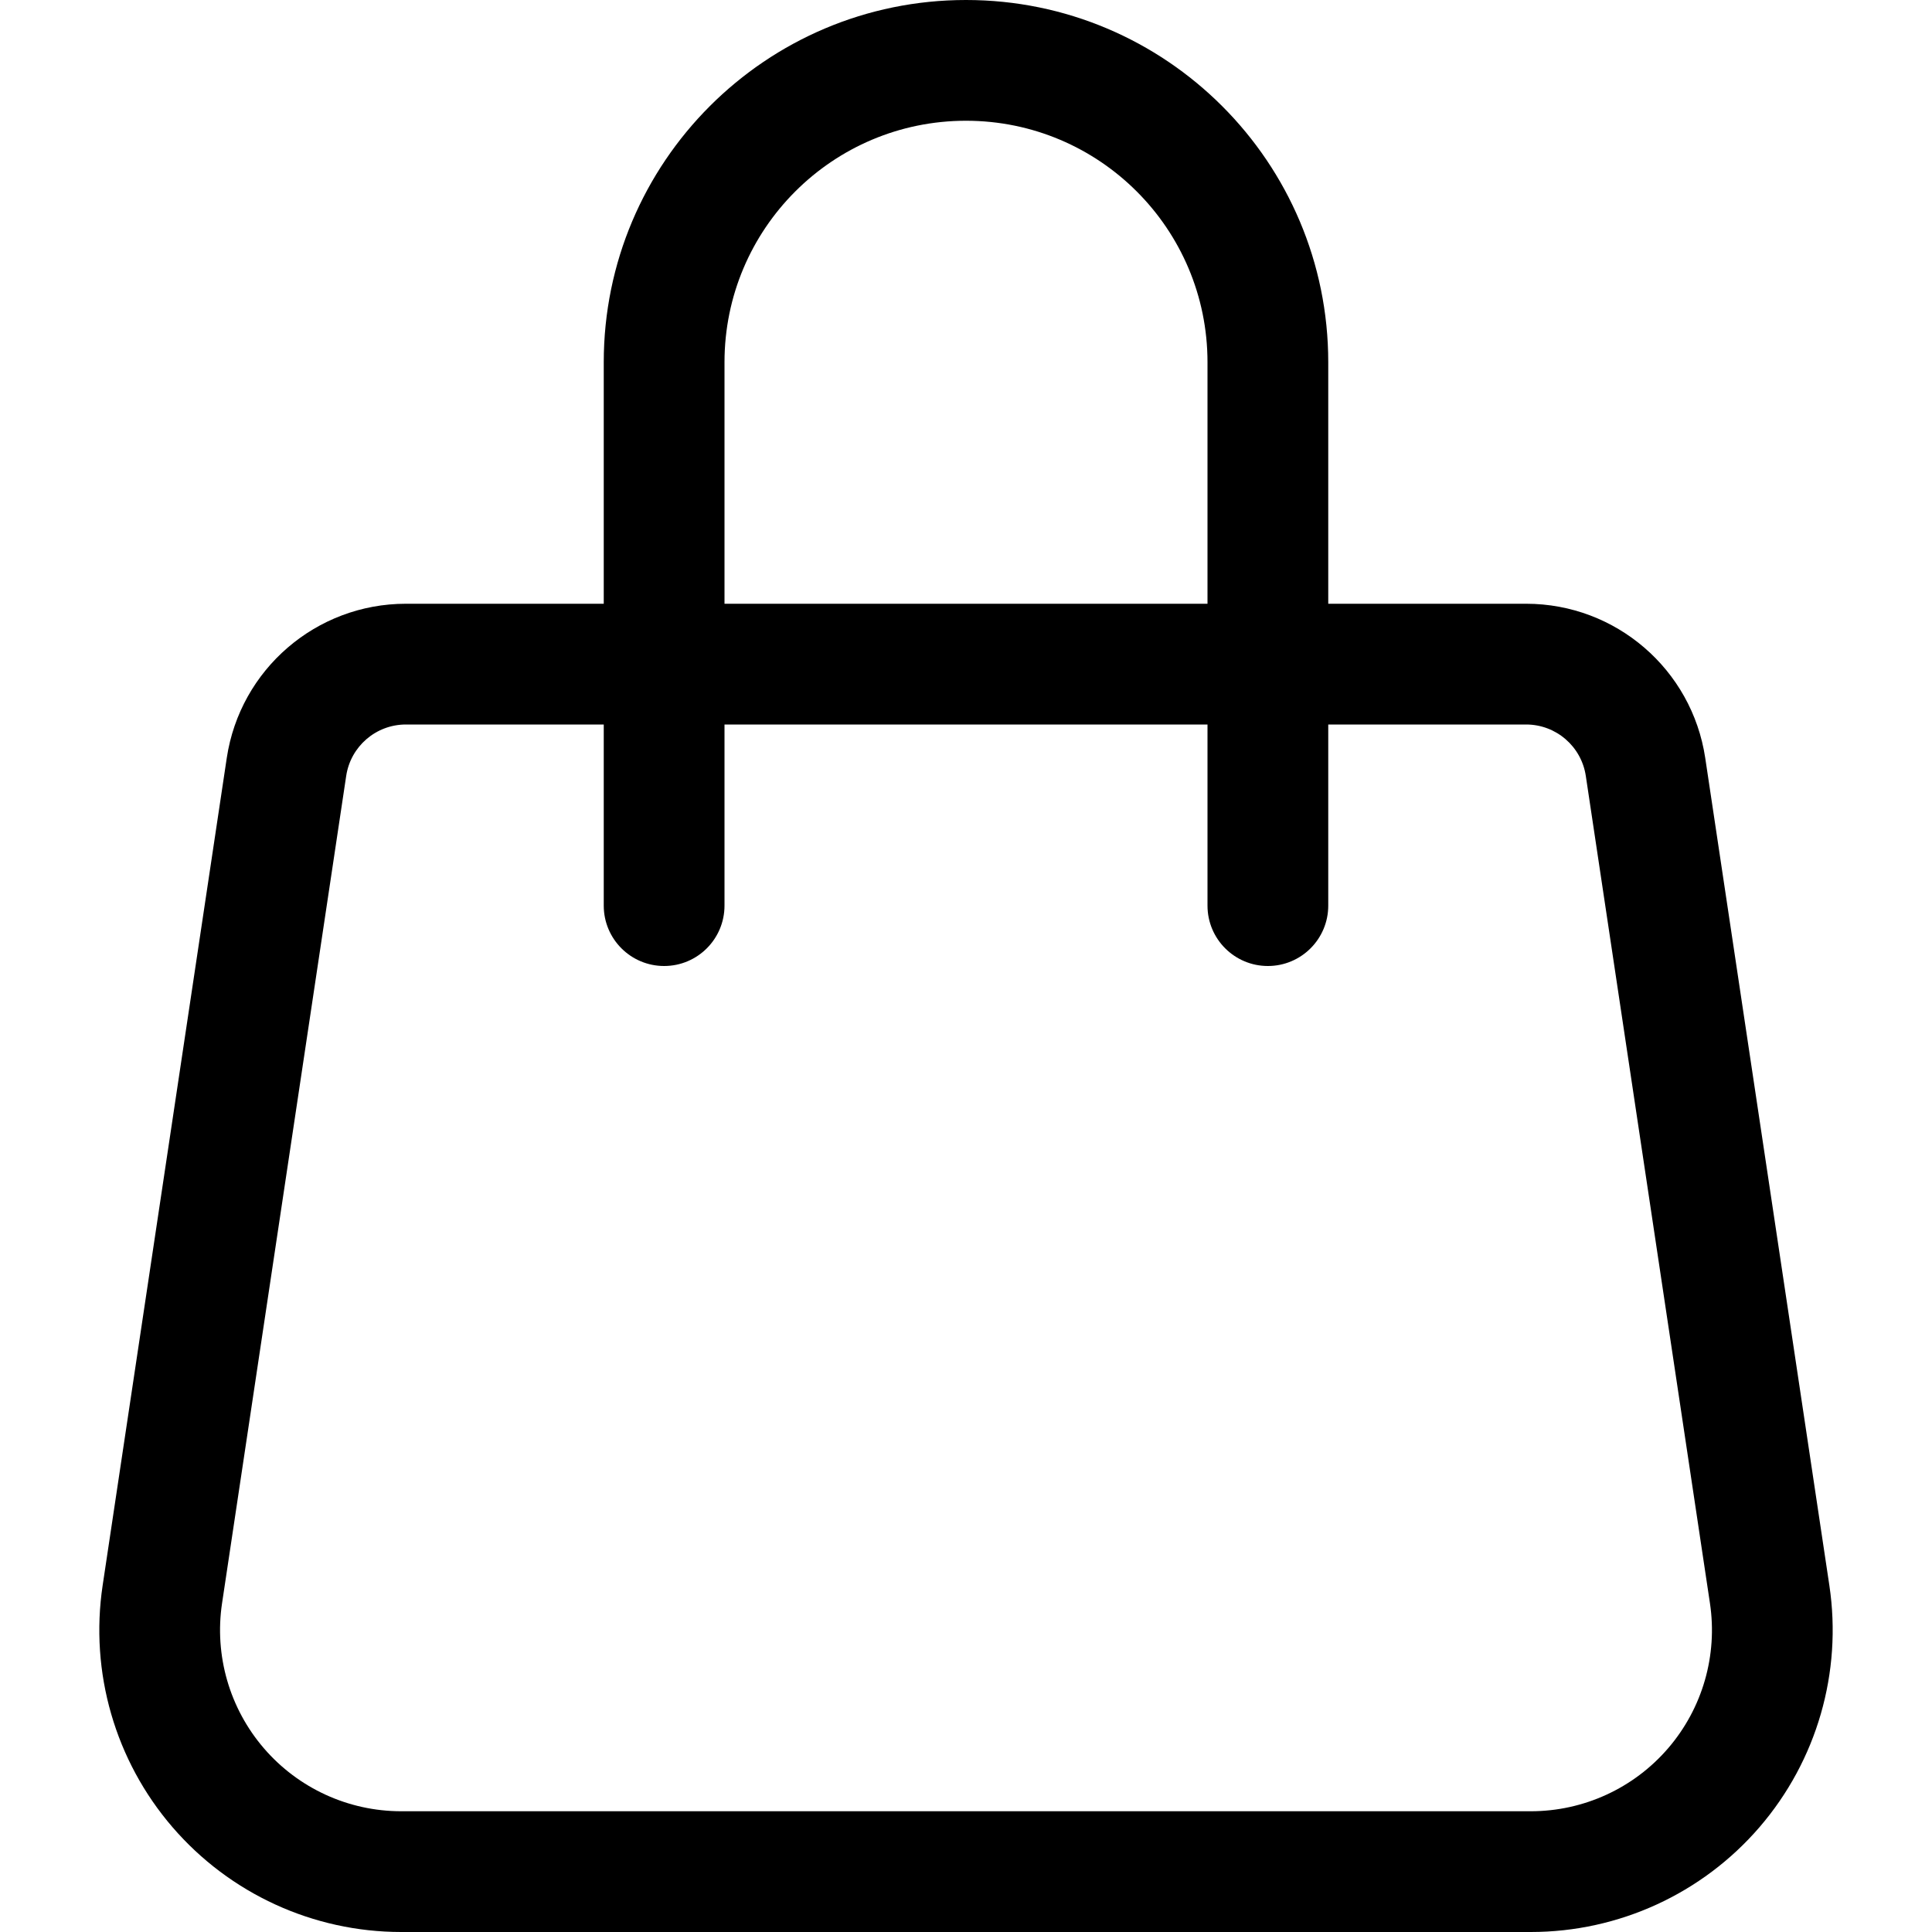
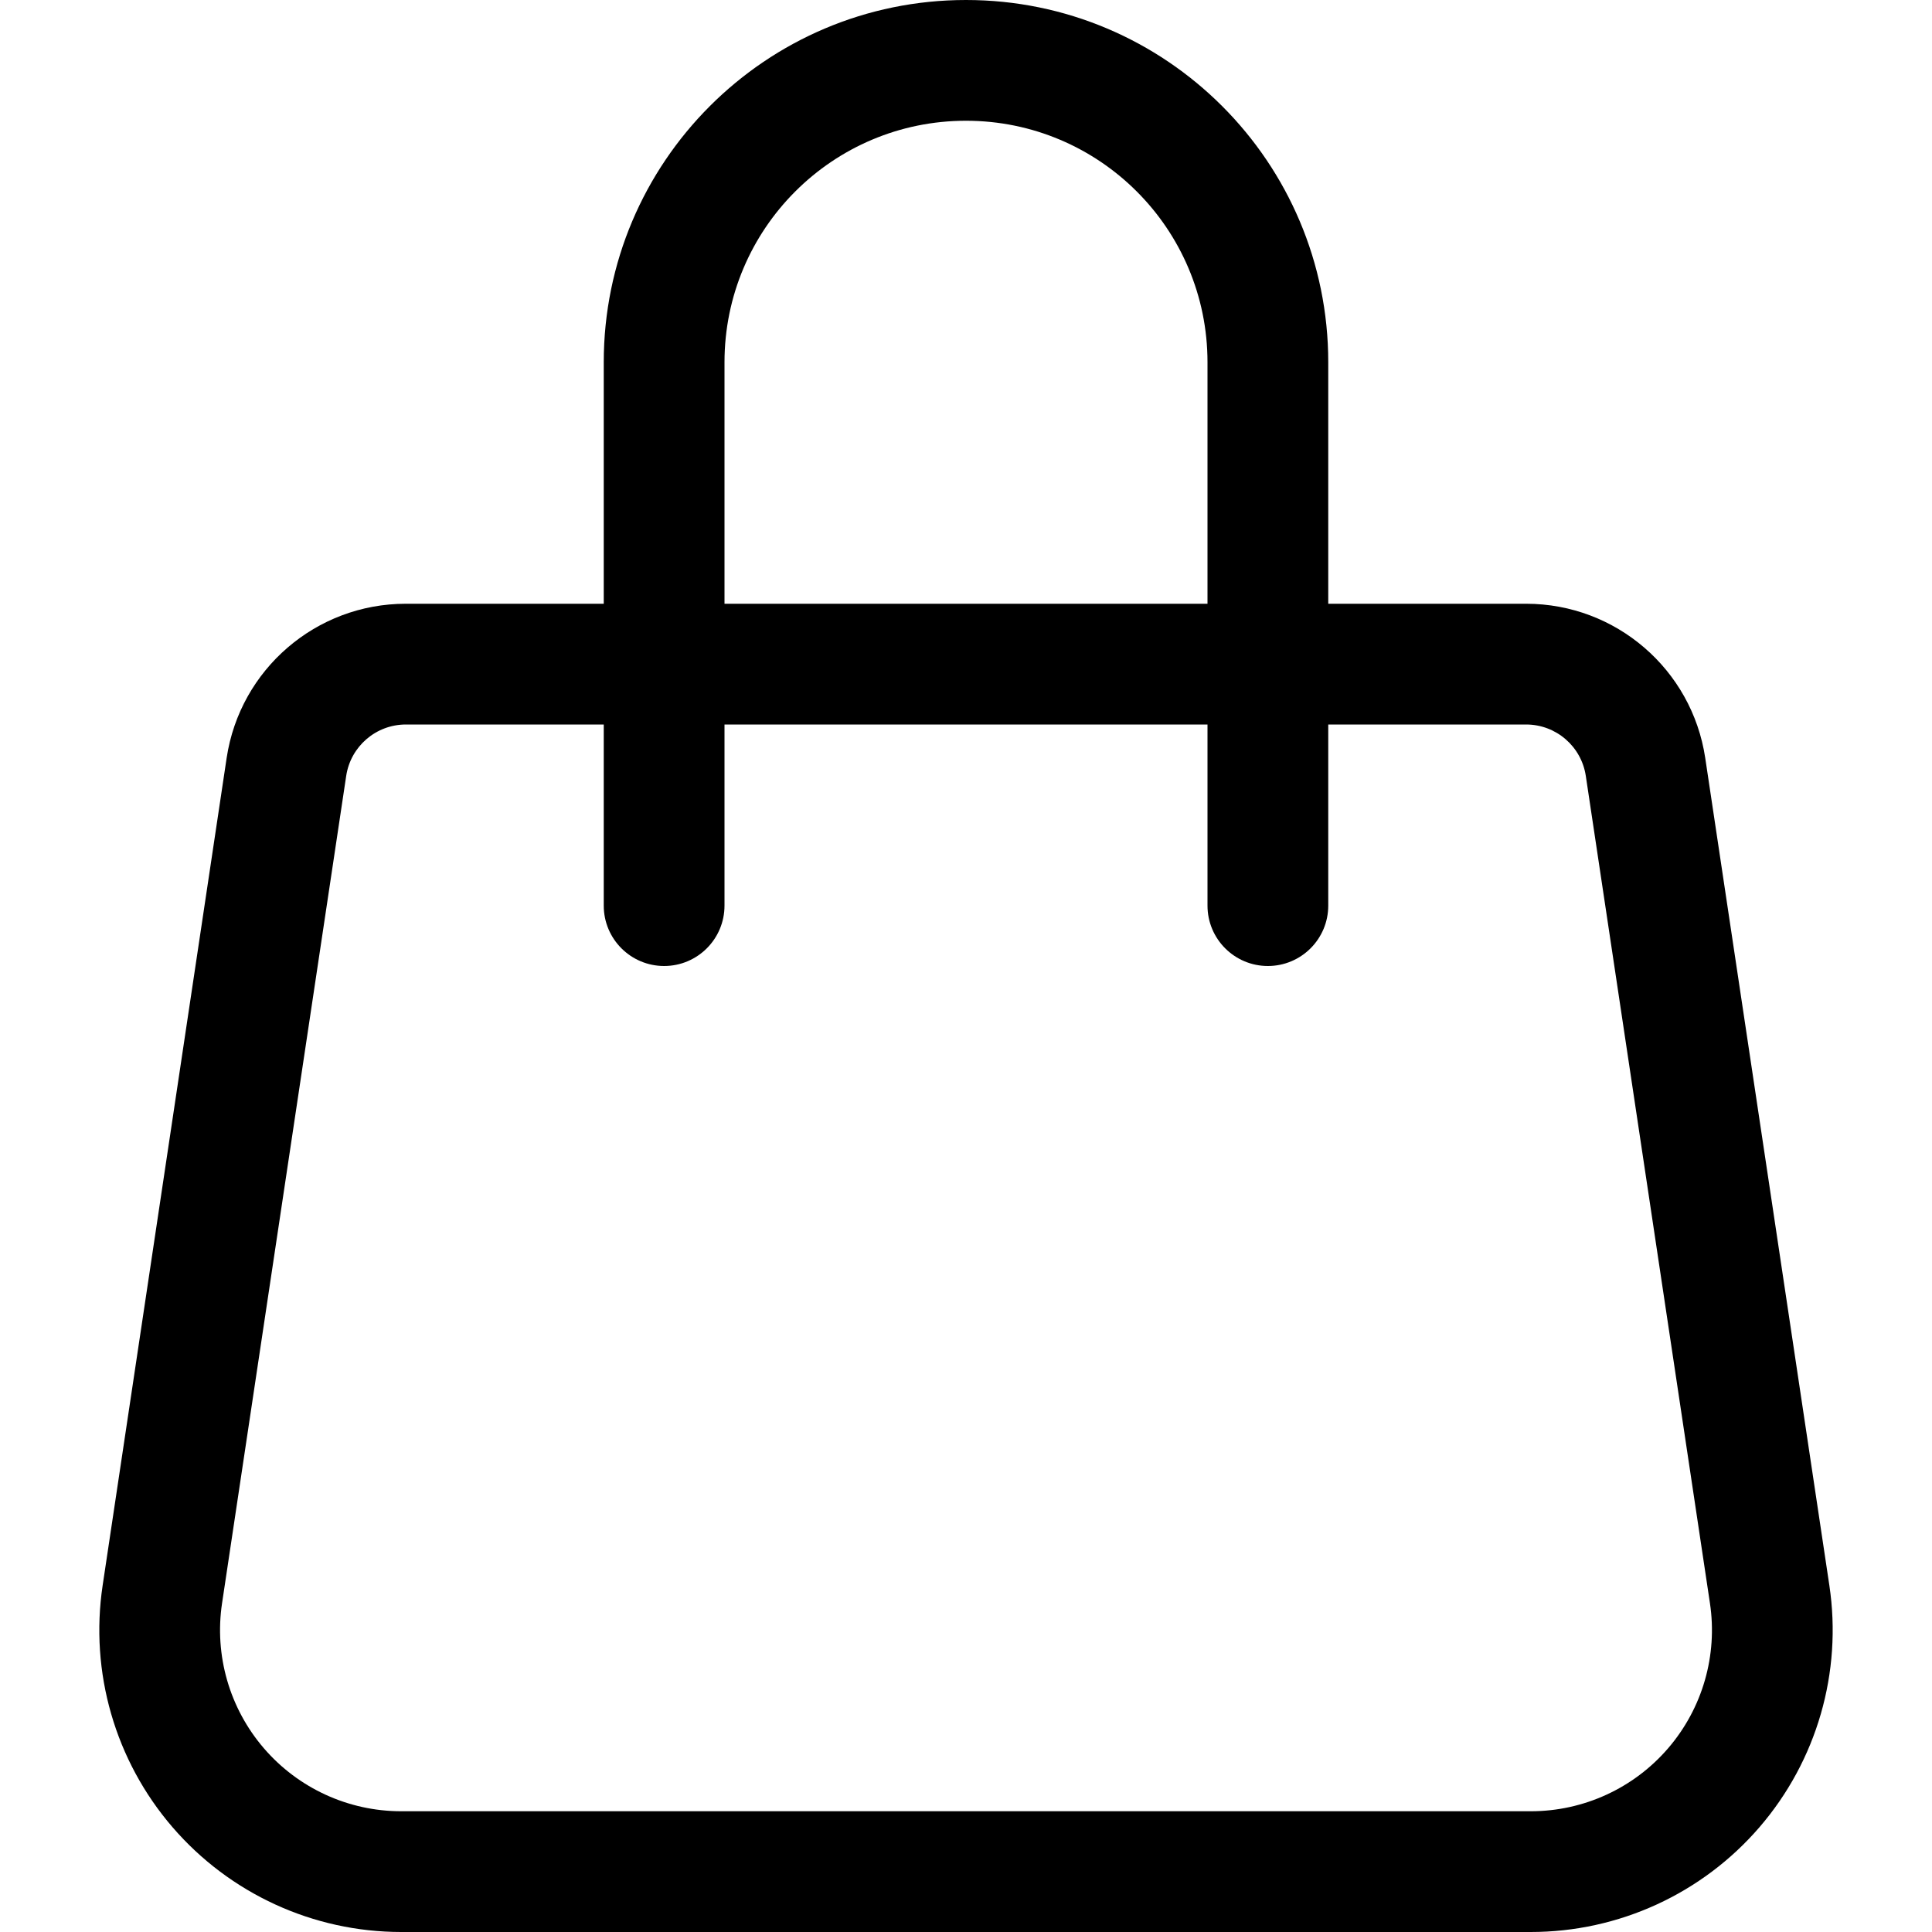
<svg xmlns="http://www.w3.org/2000/svg" class="bi bi-handbag" fill="currentColor" height="16" viewBox="0 0 16 16" width="16">
-   <path d="M8 1a2 2 0 0 1 2 2v2H6V3a2 2 0 0 1 2-2zm3 4V3a3 3 0 1 0-6 0v2H3.361a1.5 1.5 0 0 0-1.483 1.277L.85 13.13A2.5 2.5 0 0 0 3.322 16h9.356a2.5 2.5 0 0 0 2.472-2.87l-1.028-6.853A1.5 1.5 0 0 0 12.64 5H11zm-1 1v1.5a.5.5 0 0 0 1 0V6h1.639a.5.5 0 0 1 .494.426l1.028 6.851A1.5 1.5 0 0 1 12.678 15H3.322a1.5 1.5 0 0 1-1.483-1.723l1.028-6.851A.5.5 0 0 1 3.36 6H5v1.5a.5.5 0 0 0 1 0V6h4z" />
+   <path d="M8 1a2 2 0 0 1 2 2v2H6V3a2 2 0 0 1 2-2zm3 4V3a3 3 0 1 0-6 0v2H3.36a1.5 1.5 0 0 0-1.483 1.277L.85 13.13A2.5 2.5 0 0 0 3.322 16h9.355a2.5 2.5 0 0 0 2.473-2.87l-1.028-6.853A1.5 1.5 0 0 0 12.64 5H11zm-1 1v1.5a.5.5 0 0 0 1 0V6h1.639a.5.5 0 0 1 .494.426l1.028 6.851A1.5 1.5 0 0 1 12.678 15H3.322a1.5 1.5 0 0 1-1.483-1.723l1.028-6.851A.5.5 0 0 1 3.36 6H5v1.5a.5.5 0 1 0 1 0V6h4z" />
</svg>
